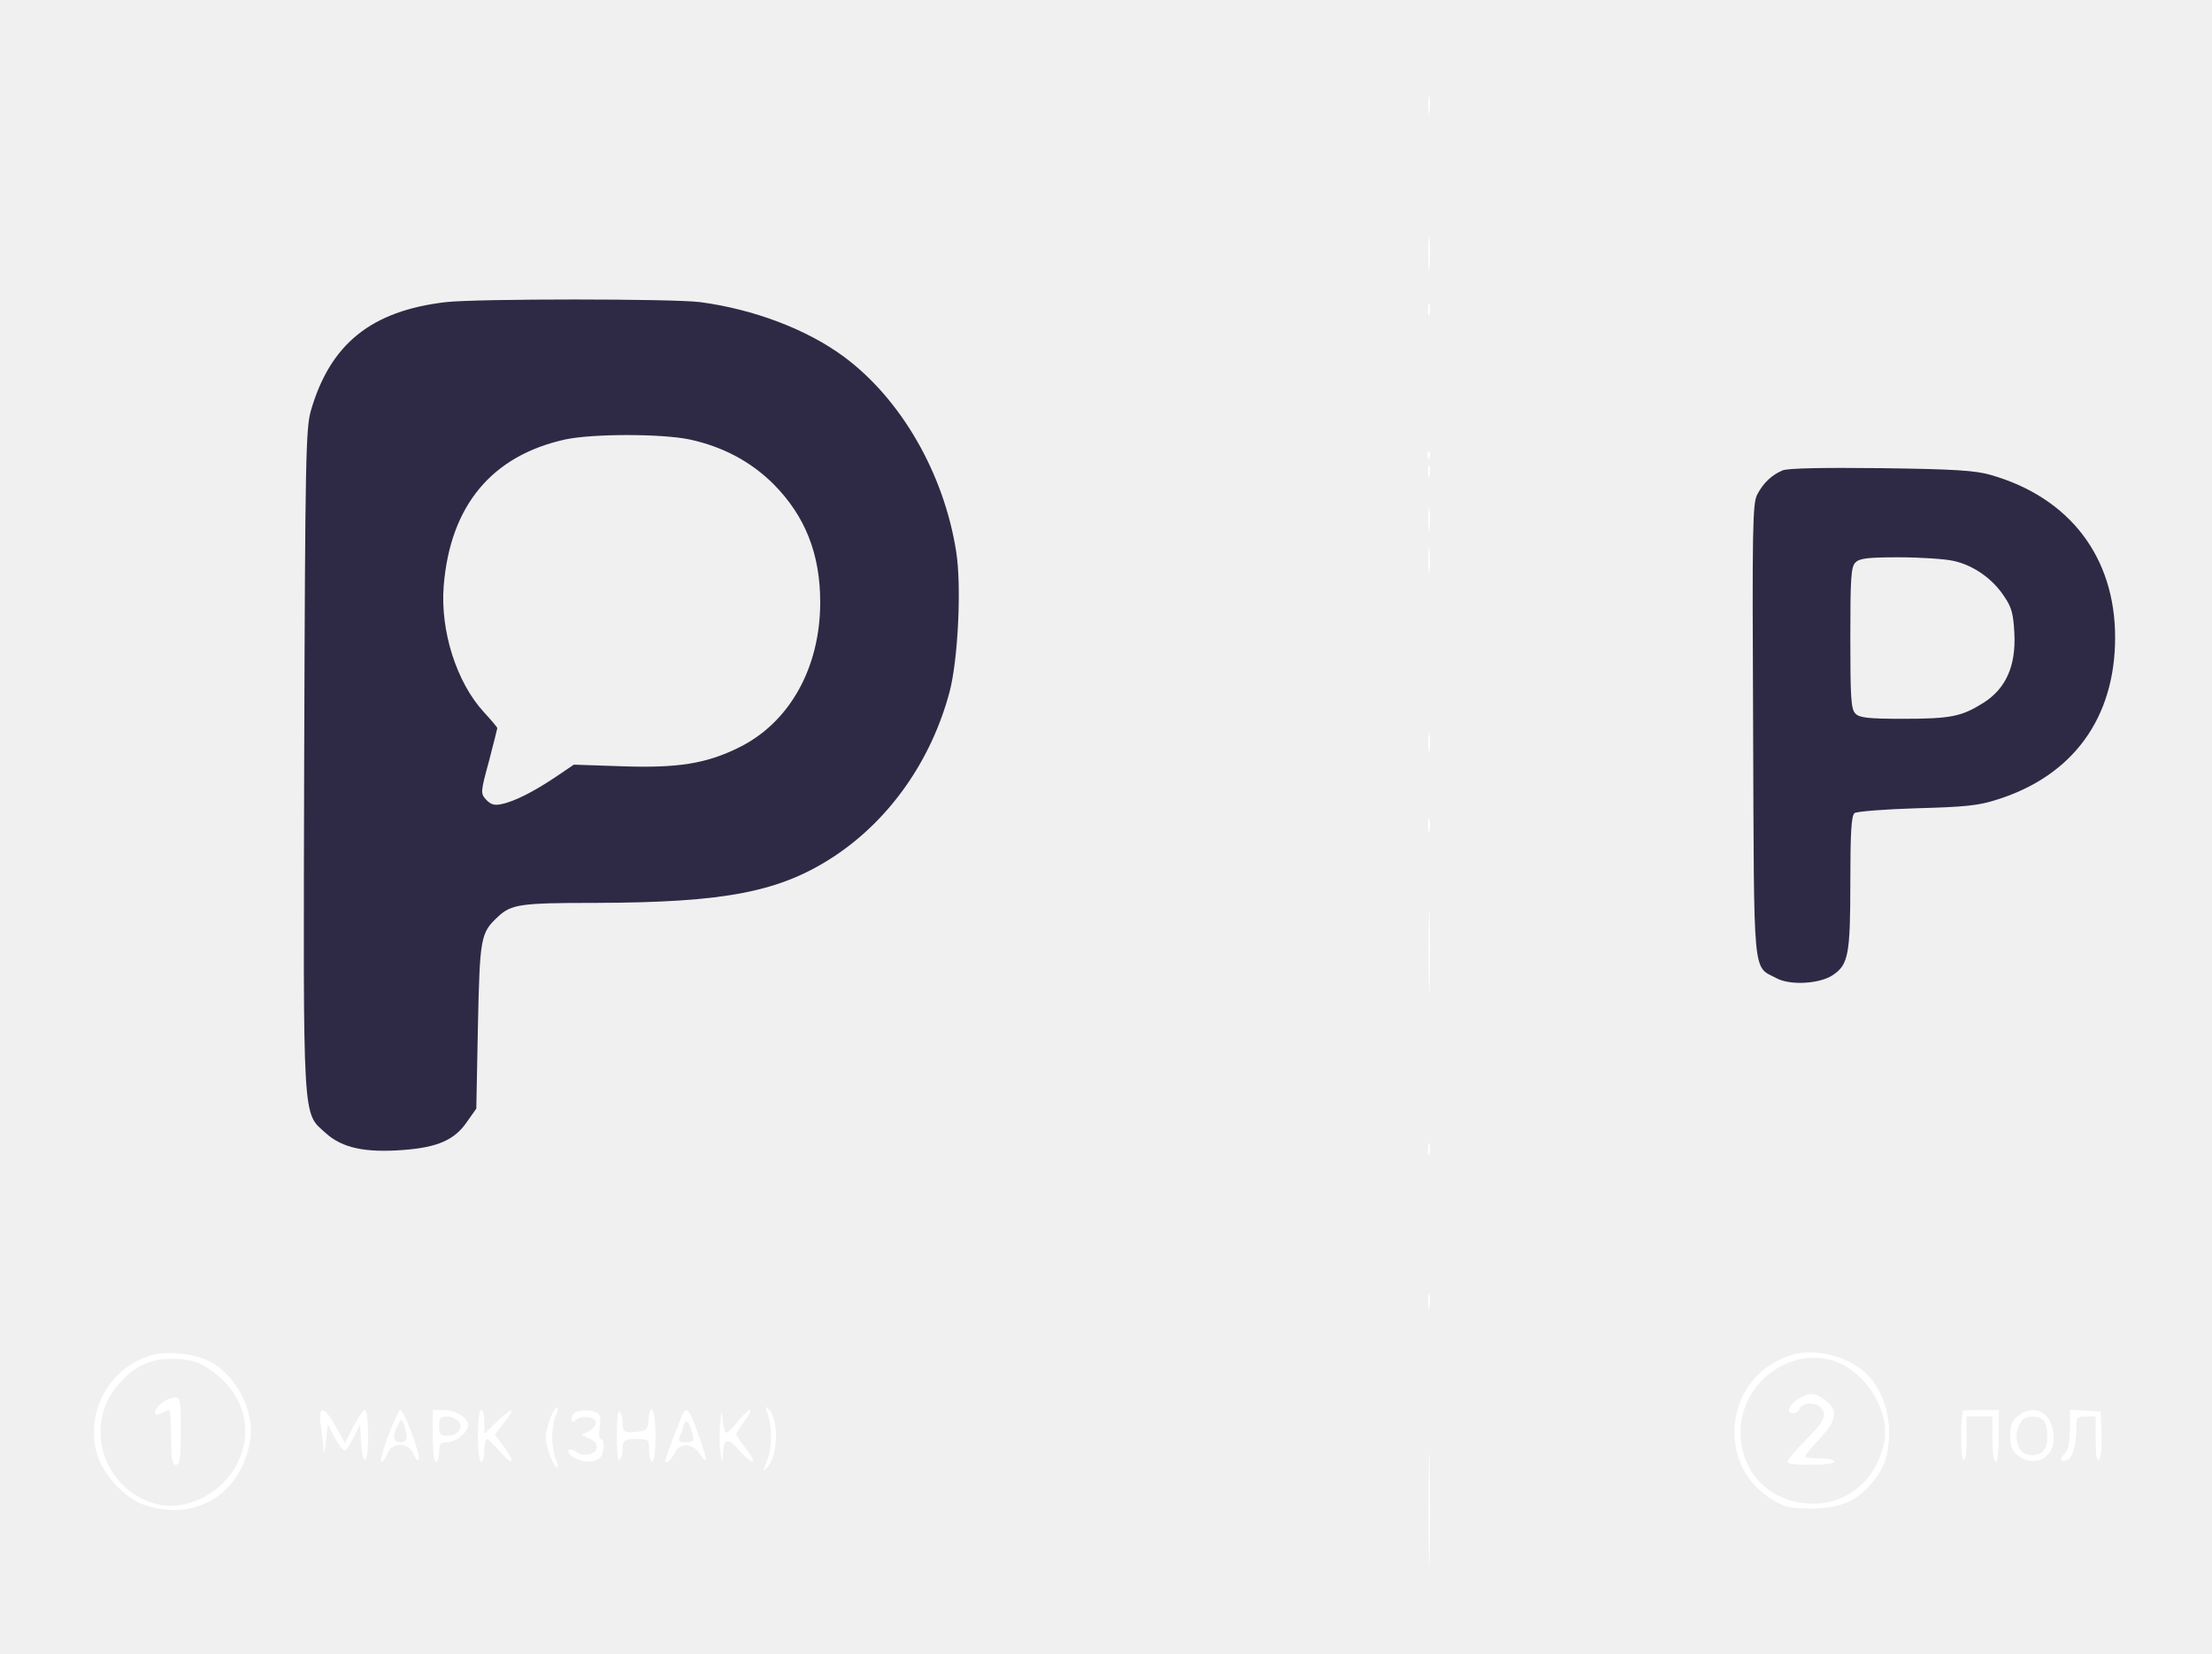
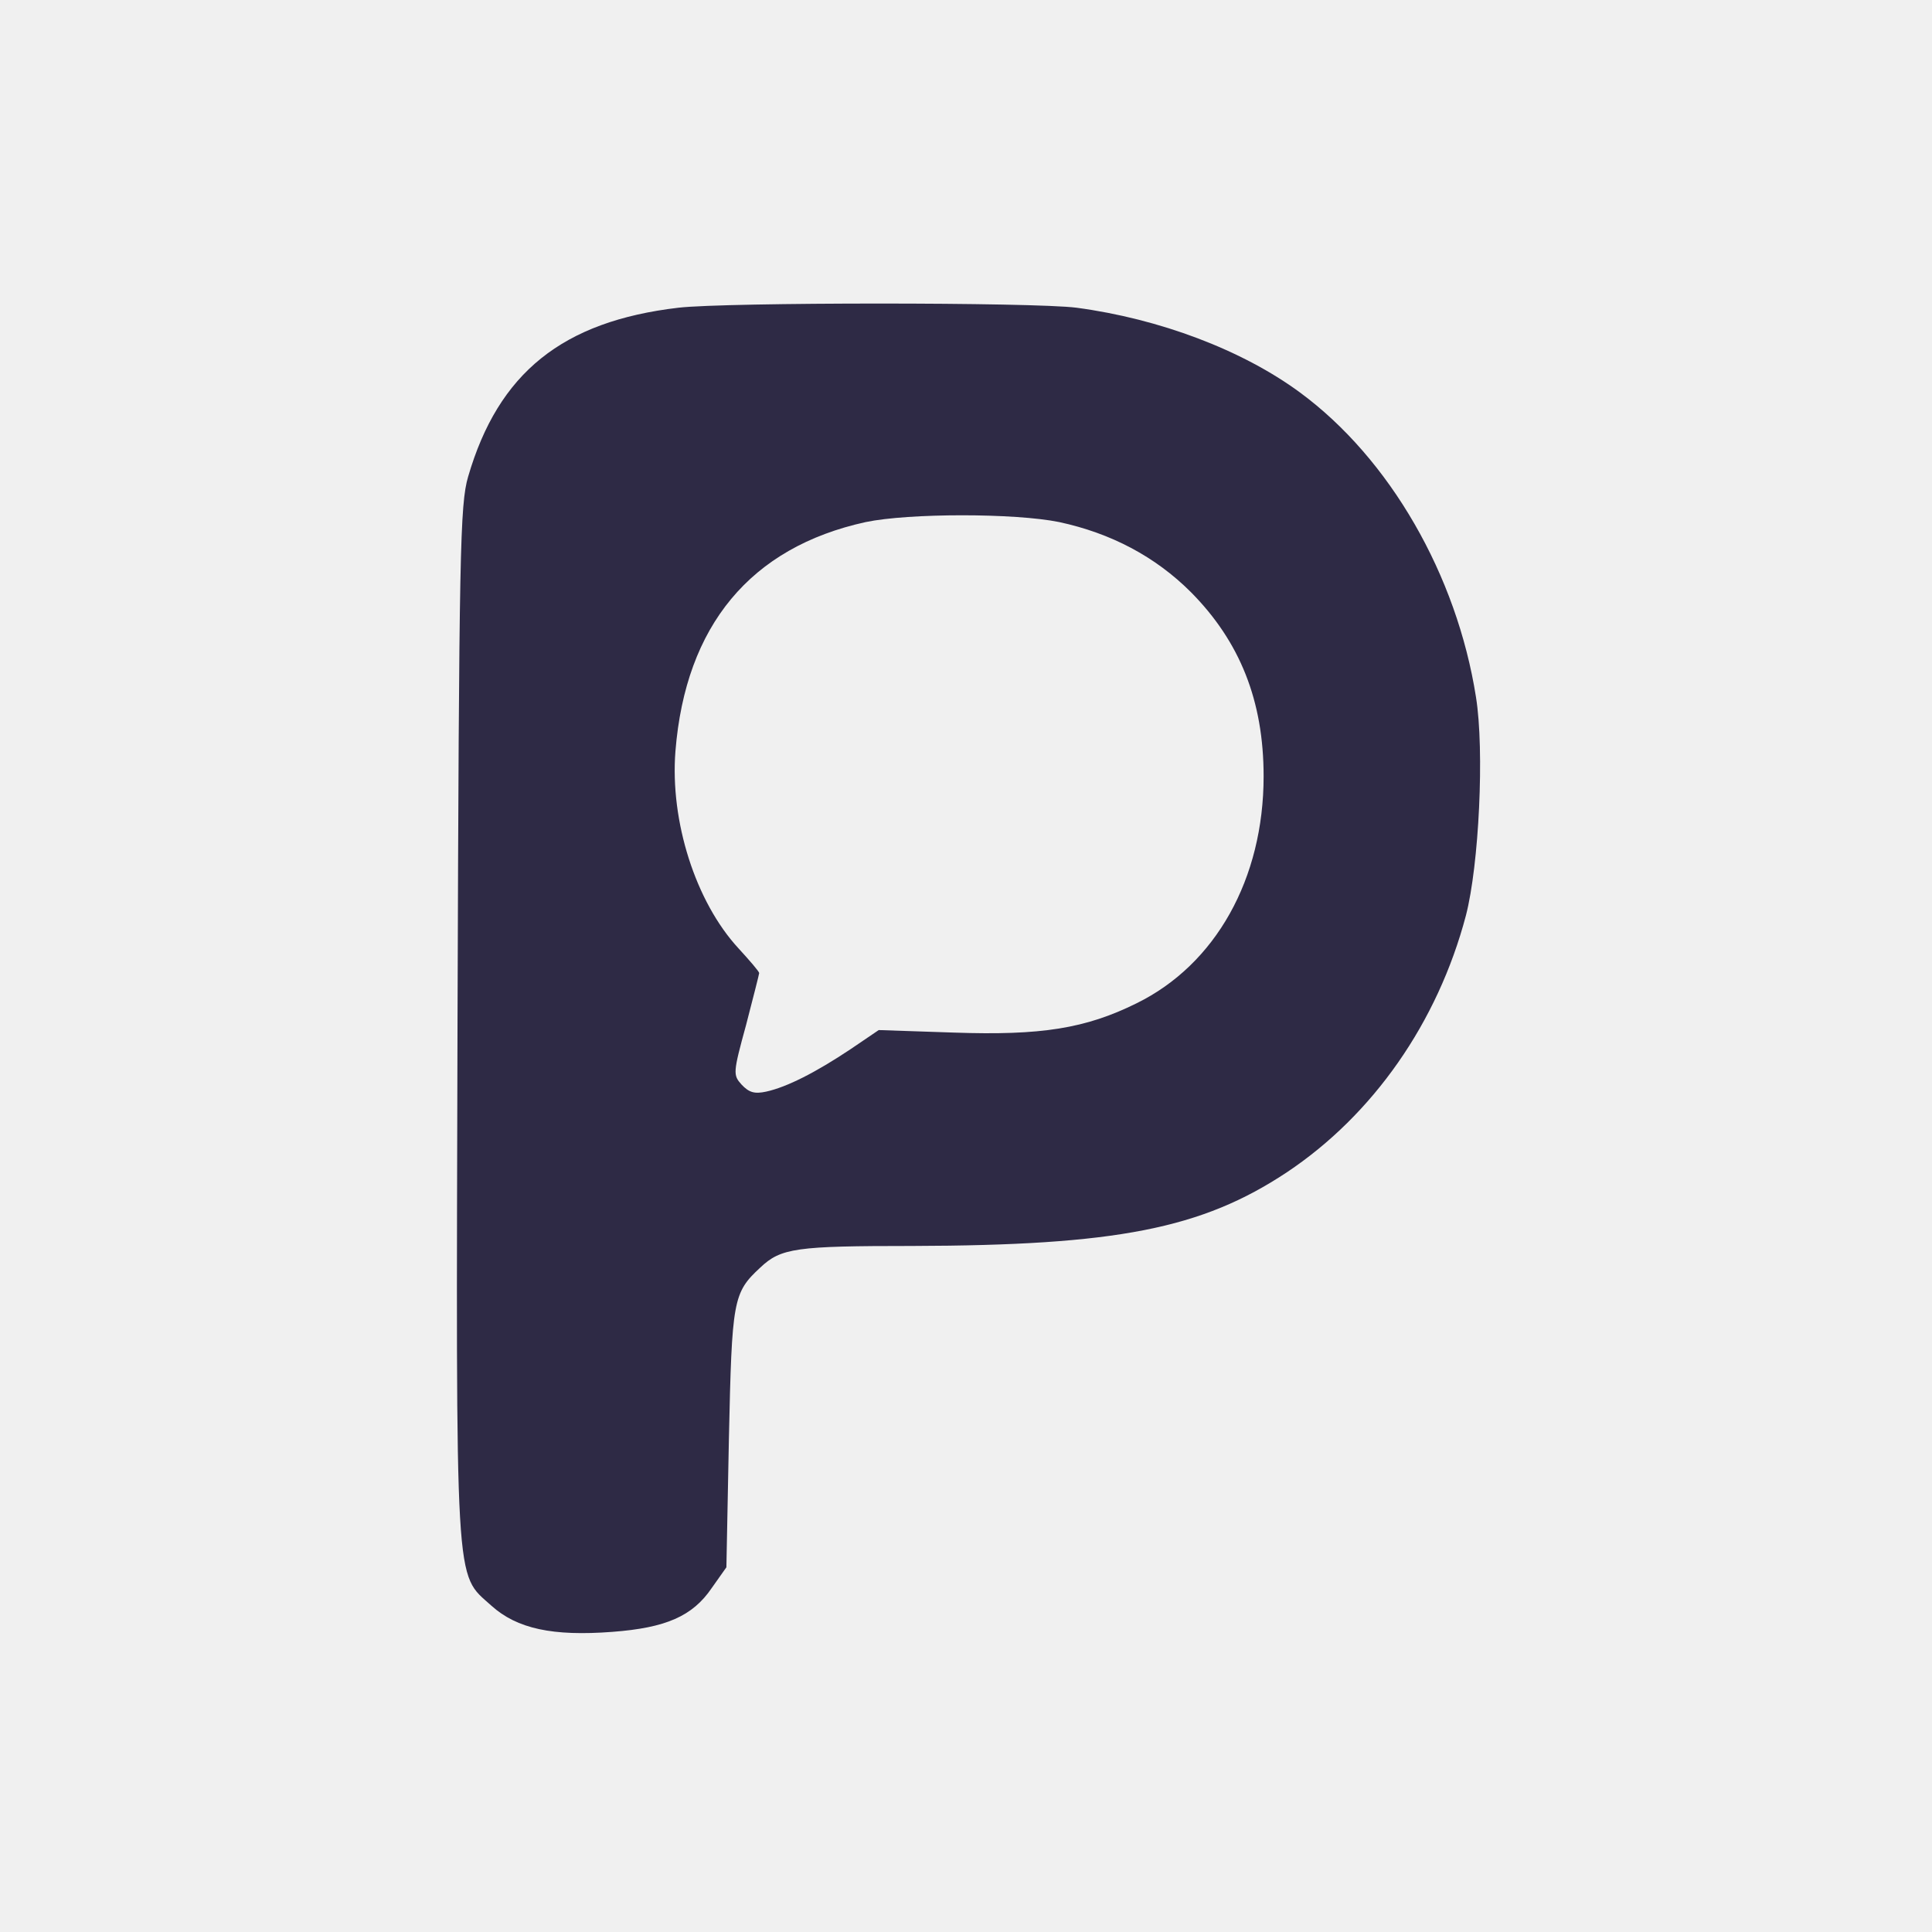
- <svg xmlns="http://www.w3.org/2000/svg" viewBox="116.0 43.7 685.0 511.5" width="685" height="512">
+ <svg xmlns="http://www.w3.org/2000/svg" viewBox="119.5 76 383 383" width="383" height="383">
  <g transform="translate(0,1024) scale(0.1,-0.1)" stroke="none">
    <path fill="#FFFFFF" d="M5583 9480 c0 -25 2 -35 4 -22 2 12 2 32 0 45 -2 12 -4 2 -4 -23z" />
    <path fill="#FFFFFF" d="M5583 9020 c0 -47 2 -66 4 -42 2 23 2 61 0 85 -2 23 -4 4 -4 -43z" />
    <path fill="#2E2A45" d="M2540 8870 c-230 -27 -357 -129 -417 -335 -16 -55 -18 -145 -21 -1078 -3 -1145 -6 -1094 67 -1160 51 -46 122 -61 240 -52 106 8 159 31 197 87 l29 41 5 256 c6 274 8 288 62 338 41 39 71 43 301 43 405 1 574 34 743 146 171 114 299 297 355 509 26 100 37 327 20 433 -38 242 -171 473 -349 604 -114 84 -278 146 -443 168 -86 11 -693 11 -789 0z m755 -425 c102 -22 190 -68 261 -139 97 -98 144 -215 144 -365 0 -203 -95 -373 -252 -450 -101 -50 -189 -64 -362 -58 l-149 5 -56 -38 c-69 -46 -126 -75 -167 -84 -23 -5 -34 -2 -49 14 -17 19 -17 23 9 118 14 54 26 101 26 103 0 3 -19 25 -41 49 -85 92 -136 252 -125 391 20 249 149 404 377 454 86 18 296 18 384 0z" />
    <path fill="#FFFFFF" d="M5582 8845 c0 -16 2 -22 5 -12 2 9 2 23 0 30 -3 6 -5 -1 -5 -18z" />
    <path fill="#FFFFFF" d="M5581 8394 c0 -11 3 -14 6 -6 3 7 2 16 -1 19 -3 4 -6 -2 -5 -13z" />
    <path fill="#FFFFFF" d="M5582 8345 c0 -16 2 -22 5 -12 2 9 2 23 0 30 -3 6 -5 -1 -5 -18z" />
    <path fill="#2E2A45" d="M6680 8349 c-33 -14 -59 -38 -78 -74 -15 -27 -16 -103 -13 -730 3 -780 -2 -729 72 -768 42 -23 133 -18 174 9 49 32 55 64 55 287 0 152 3 207 13 215 6 5 93 12 192 15 149 4 192 8 250 27 235 74 365 253 365 502 0 249 -141 433 -385 503 -49 14 -113 18 -340 21 -180 2 -289 0 -305 -7z m529 -280 c61 -13 122 -55 158 -111 23 -33 28 -55 31 -114 5 -100 -26 -170 -95 -214 -68 -43 -101 -50 -250 -50 -106 0 -135 3 -147 16 -14 13 -16 49 -16 234 0 185 2 221 16 234 12 13 40 16 134 16 66 0 142 -5 169 -11z" />
    <path fill="#FFFFFF" d="M5583 8195 c0 -33 2 -45 4 -27 2 18 2 45 0 60 -2 15 -4 0 -4 -33z" />
    <path fill="#FFFFFF" d="M5583 8070 c0 -36 2 -50 4 -32 2 17 2 47 0 65 -2 17 -4 3 -4 -33z" />
    <path fill="#FFFFFF" d="M5583 7505 c0 -27 2 -38 4 -22 2 15 2 37 0 50 -2 12 -4 0 -4 -28z" />
    <path fill="#FFFFFF" d="M5582 7250 c0 -19 2 -27 5 -17 2 9 2 25 0 35 -3 9 -5 1 -5 -18z" />
    <path fill="#FFFFFF" d="M5584 6860 c0 -113 2 -159 3 -102 2 56 2 148 0 205 -1 56 -3 10 -3 -103z" />
    <path fill="#FFFFFF" d="M5582 6245 c0 -16 2 -22 5 -12 2 9 2 23 0 30 -3 6 -5 -1 -5 -18z" />
    <path fill="#FFFFFF" d="M5583 5775 c0 -22 2 -30 4 -17 2 12 2 30 0 40 -3 9 -5 -1 -4 -23z" />
    <path fill="#FFFFFF" d="M1635 5611 c-133 -35 -212 -173 -175 -306 18 -64 87 -139 147 -159 158 -54 301 34 328 201 14 90 -44 202 -127 244 -45 23 -127 32 -173 20z m177 -47 c102 -71 135 -184 84 -287 -46 -95 -160 -153 -253 -128 -163 44 -226 242 -118 368 52 61 106 85 182 81 50 -3 71 -10 105 -34z" />
    <path fill="#FFFFFF" d="M1663 5463 c-29 -20 -32 -49 -4 -33 11 5 22 10 25 10 3 0 6 -38 6 -85 0 -69 3 -85 15 -85 12 0 15 18 15 105 0 94 -2 105 -17 104 -10 0 -28 -7 -40 -16z" />
    <path fill="#FFFFFF" d="M6710 5611 c-116 -36 -187 -139 -178 -260 6 -78 46 -144 112 -186 44 -27 58 -30 125 -30 87 0 140 22 186 77 41 48 55 90 55 161 0 76 -34 154 -86 193 -58 45 -151 64 -214 45z m173 -40 c76 -49 125 -146 113 -223 -19 -117 -109 -198 -221 -198 -129 0 -225 93 -225 220 0 174 192 290 333 201z" />
    <path fill="#FFFFFF" d="M6735 5478 c-34 -19 -47 -48 -21 -48 8 0 16 7 20 15 7 18 47 20 64 3 22 -22 12 -43 -48 -103 -32 -32 -57 -62 -54 -67 7 -12 144 -10 144 2 0 6 -20 10 -45 10 -25 0 -45 3 -45 6 0 4 20 29 45 55 53 56 58 88 19 118 -30 24 -50 26 -79 9z" />
    <path fill="#FFFFFF" d="M2865 5417 c-8 -20 -15 -48 -15 -62 0 -30 28 -101 36 -92 3 3 1 14 -5 25 -6 12 -11 42 -11 67 0 25 5 55 11 67 6 11 8 22 5 25 -3 4 -13 -10 -21 -30z" />
    <path fill="#FFFFFF" d="M3535 5435 c17 -44 17 -111 1 -150 -15 -36 -15 -39 -1 -24 35 35 38 152 4 183 -9 8 -10 6 -4 -9z" />
    <path fill="#FFFFFF" d="M2153 5395 c4 -26 8 -62 9 -79 1 -18 4 -7 7 24 l6 55 23 -43 c12 -23 27 -40 31 -38 5 3 17 23 27 43 l19 38 3 -50 c5 -86 22 -76 22 13 0 47 -4 82 -10 82 -5 0 -21 -23 -36 -52 l-26 -51 -26 48 c-38 68 -57 72 -49 10z" />
    <path fill="#FFFFFF" d="M2362 5360 c-16 -44 -26 -80 -21 -80 5 0 14 11 19 25 14 37 66 35 81 -2 7 -16 13 -23 16 -15 5 14 -46 152 -57 152 -4 0 -21 -36 -38 -80z m57 -2 c1 -12 -6 -18 -19 -18 -23 0 -26 20 -8 53 11 21 11 21 19 2 4 -11 8 -28 8 -37z" />
    <path fill="#FFFFFF" d="M2500 5360 c0 -47 4 -80 10 -80 6 0 10 14 10 30 0 25 4 30 25 30 27 0 65 32 65 54 0 22 -40 46 -77 46 l-33 0 0 -80z m80 45 c17 -20 -3 -45 -36 -45 -20 0 -24 5 -24 30 0 25 4 30 24 30 13 0 29 -7 36 -15z" />
    <path fill="#FFFFFF" d="M2640 5360 c0 -47 4 -80 10 -80 6 0 10 16 10 35 0 19 3 35 8 35 4 0 21 -17 39 -37 40 -49 52 -38 14 13 l-29 38 30 38 c38 48 25 49 -24 1 l-38 -37 0 37 c0 20 -4 37 -10 37 -6 0 -10 -33 -10 -80z" />
    <path fill="#FFFFFF" d="M2943 5433 c-7 -2 -13 -12 -13 -20 0 -12 3 -13 14 -3 19 15 61 9 61 -10 0 -8 -10 -19 -22 -26 l-23 -11 26 -12 c16 -7 24 -18 22 -29 -4 -21 -44 -28 -64 -11 -8 6 -18 9 -22 5 -11 -12 29 -36 58 -36 14 0 31 5 38 12 14 14 16 58 3 58 -6 0 -7 16 -4 36 4 25 2 39 -8 45 -15 9 -46 11 -66 2z" />
    <path fill="#FFFFFF" d="M3070 5360 c0 -46 3 -80 8 -76 7 8 9 13 11 46 1 16 8 20 41 20 39 0 40 -1 40 -35 0 -19 5 -35 10 -35 6 0 10 33 10 80 0 78 -16 112 -22 48 -3 -30 -6 -33 -40 -36 -32 -3 -38 0 -39 17 -2 33 -4 39 -11 47 -5 4 -8 -30 -8 -76z" />
    <path fill="#FFFFFF" d="M3276 5432 c-5 -9 -56 -142 -56 -148 0 -14 19 0 28 21 16 34 56 34 78 0 27 -41 26 -23 -3 58 -25 73 -35 88 -47 69z m28 -64 c6 -25 4 -28 -20 -28 -21 0 -25 3 -19 18 4 9 10 25 12 35 7 22 18 11 27 -25z" />
    <path fill="#FFFFFF" d="M3390 5395 c-3 -27 -2 -66 1 -85 l6 -35 2 32 c2 46 15 48 50 8 42 -48 60 -44 22 4 -17 21 -31 42 -31 46 0 3 12 22 26 41 15 19 22 34 16 34 -5 0 -22 -16 -36 -35 -15 -19 -31 -35 -36 -35 -5 0 -10 17 -12 38 -3 35 -4 34 -8 -13z" />
    <path fill="#FFFFFF" d="M7239 5438 c-8 -25 -8 -147 0 -152 8 -5 11 15 11 63 l0 71 40 0 40 0 0 -70 c0 -40 4 -70 10 -70 6 0 10 33 10 80 l0 80 -55 0 c-30 0 -55 -1 -56 -2z" />
    <path fill="#FFFFFF" d="M7409 5421 c-18 -14 -24 -29 -24 -61 0 -32 6 -47 24 -61 48 -39 111 -9 111 52 0 77 -57 114 -111 70z m79 -13 c7 -7 12 -28 12 -48 0 -43 -14 -60 -50 -60 -45 0 -61 65 -28 108 13 15 50 16 66 0z" />
    <path fill="#FFFFFF" d="M7570 5381 c0 -42 -5 -64 -16 -76 -19 -18 -14 -28 8 -20 17 7 28 47 28 101 0 31 3 34 30 34 l30 0 0 -72 c0 -50 3 -69 10 -62 6 6 10 41 8 80 l-3 69 -47 3 -48 3 0 -60z" />
    <path fill="#FFFFFF" d="M5584 5130 c0 -157 2 -221 3 -142 2 78 2 206 0 285 -1 78 -3 14 -3 -143z" />
  </g>
</svg>
